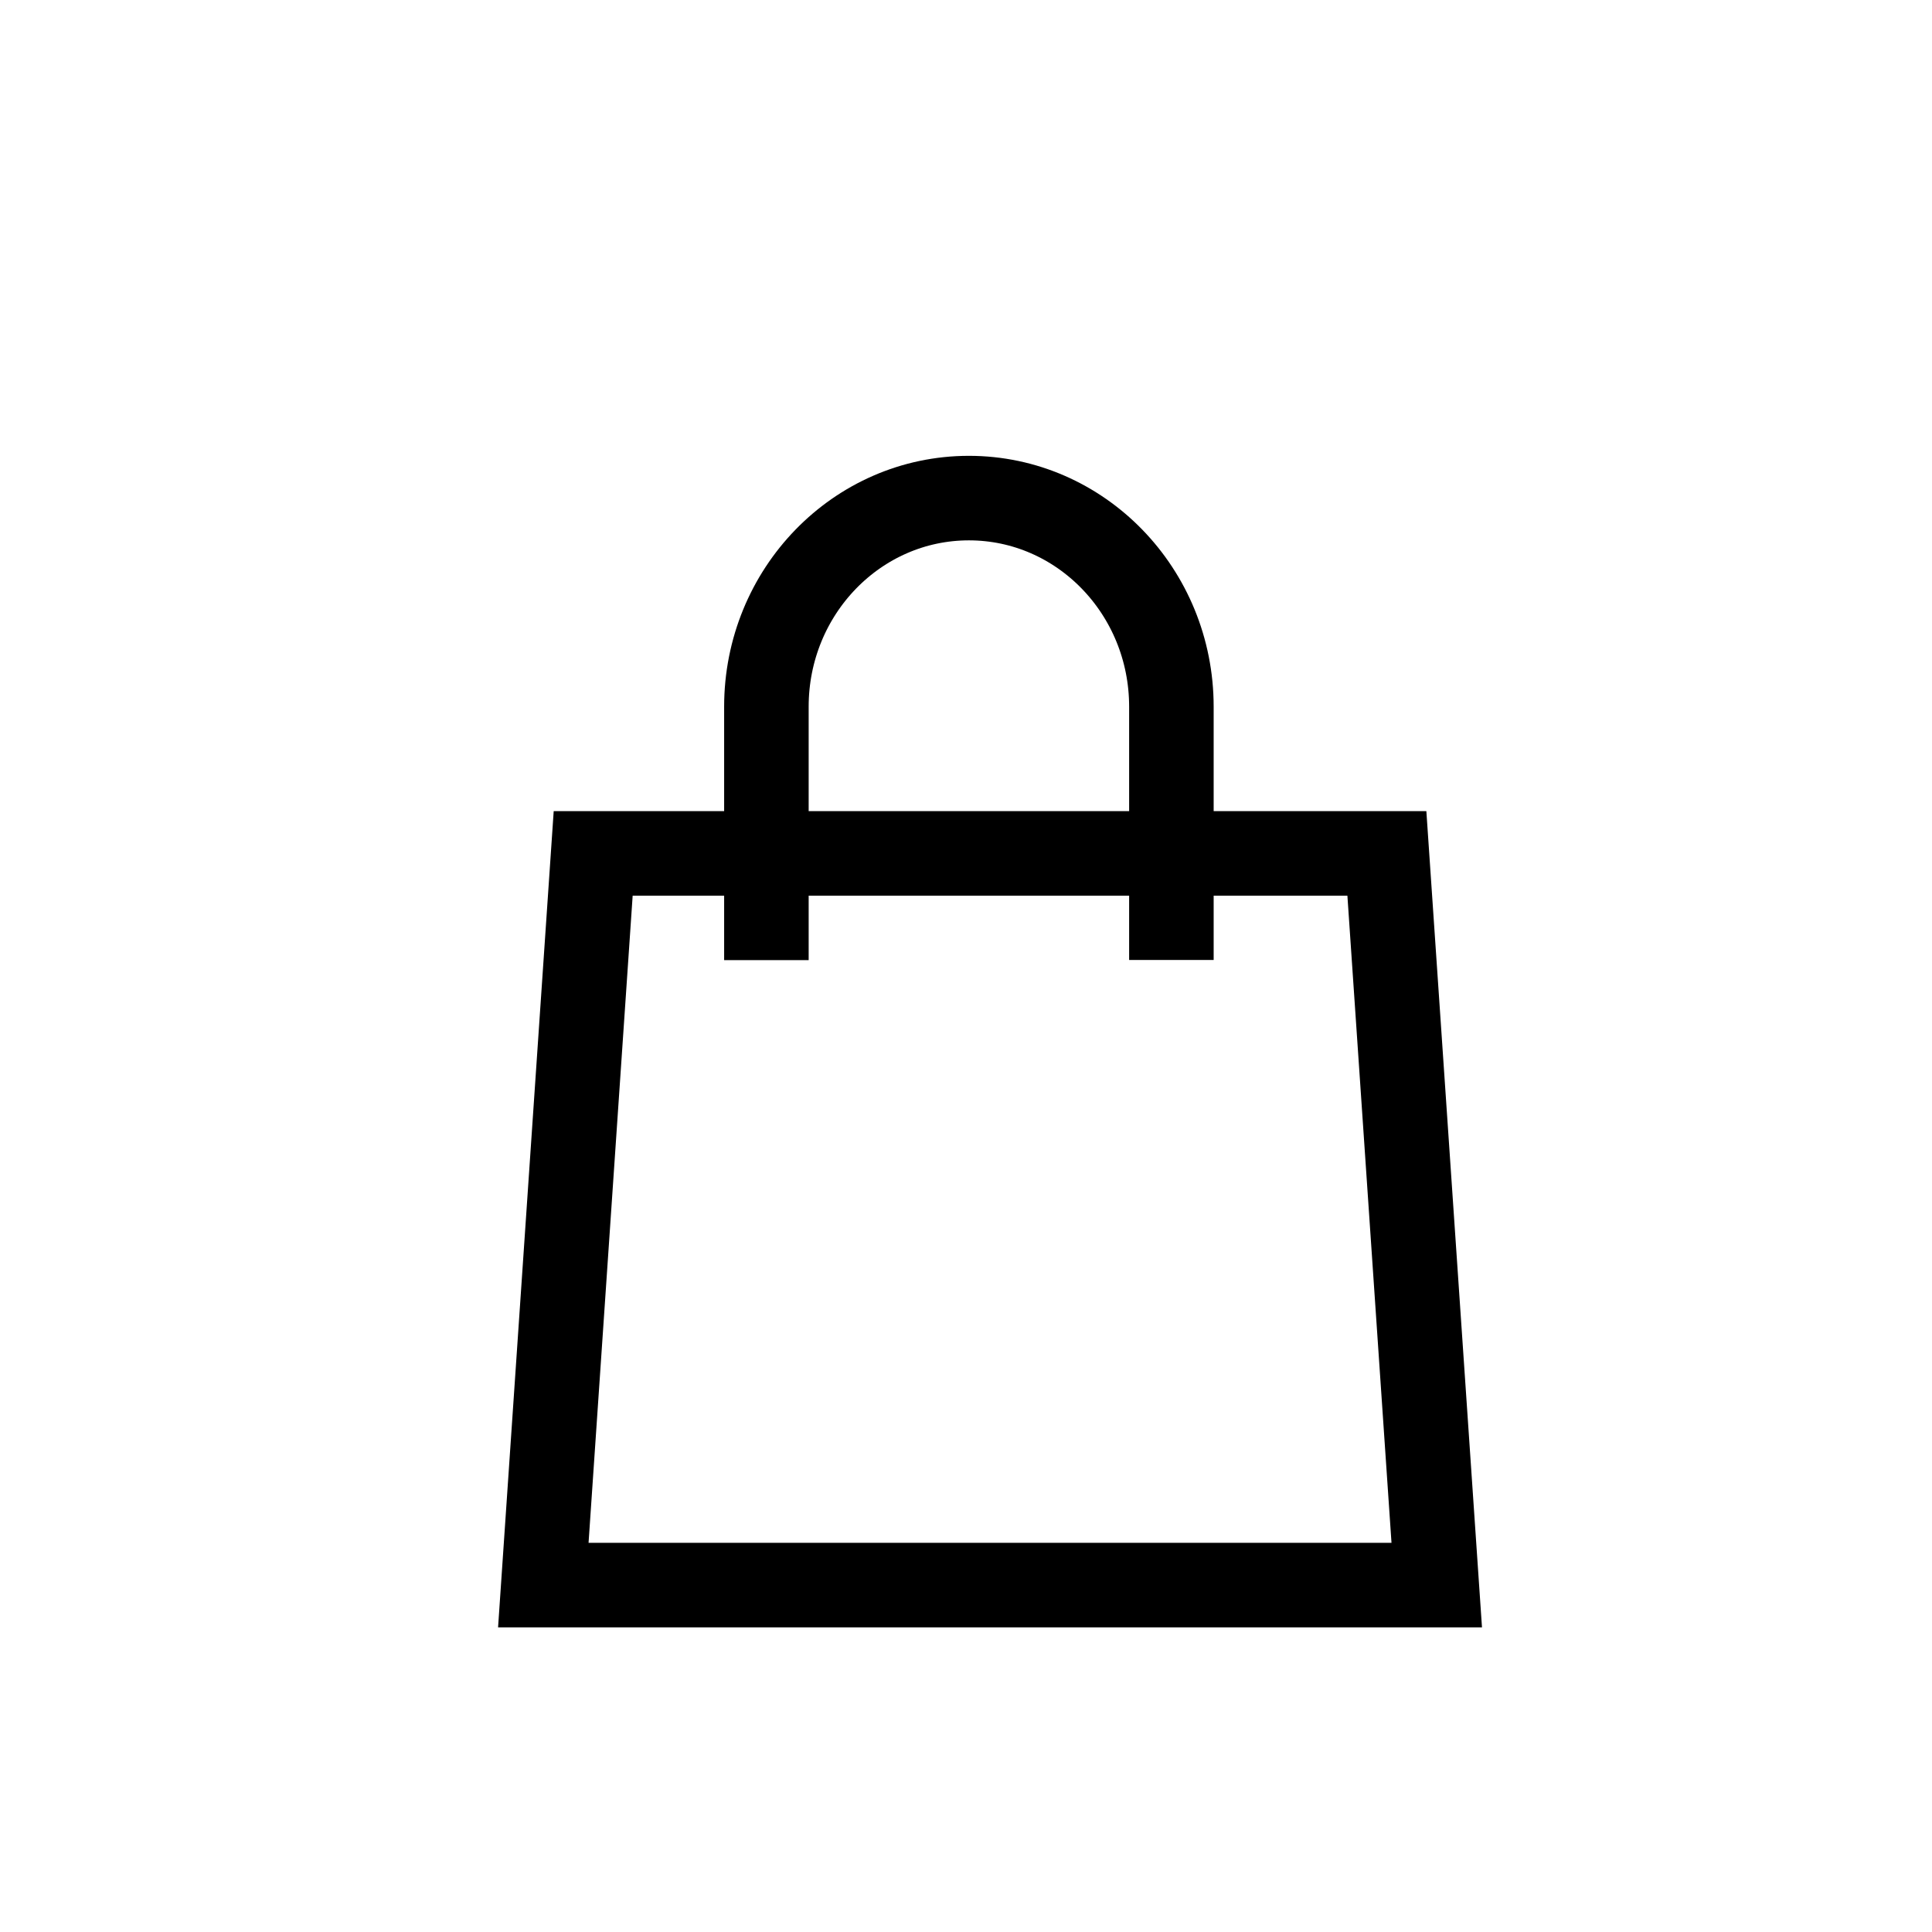
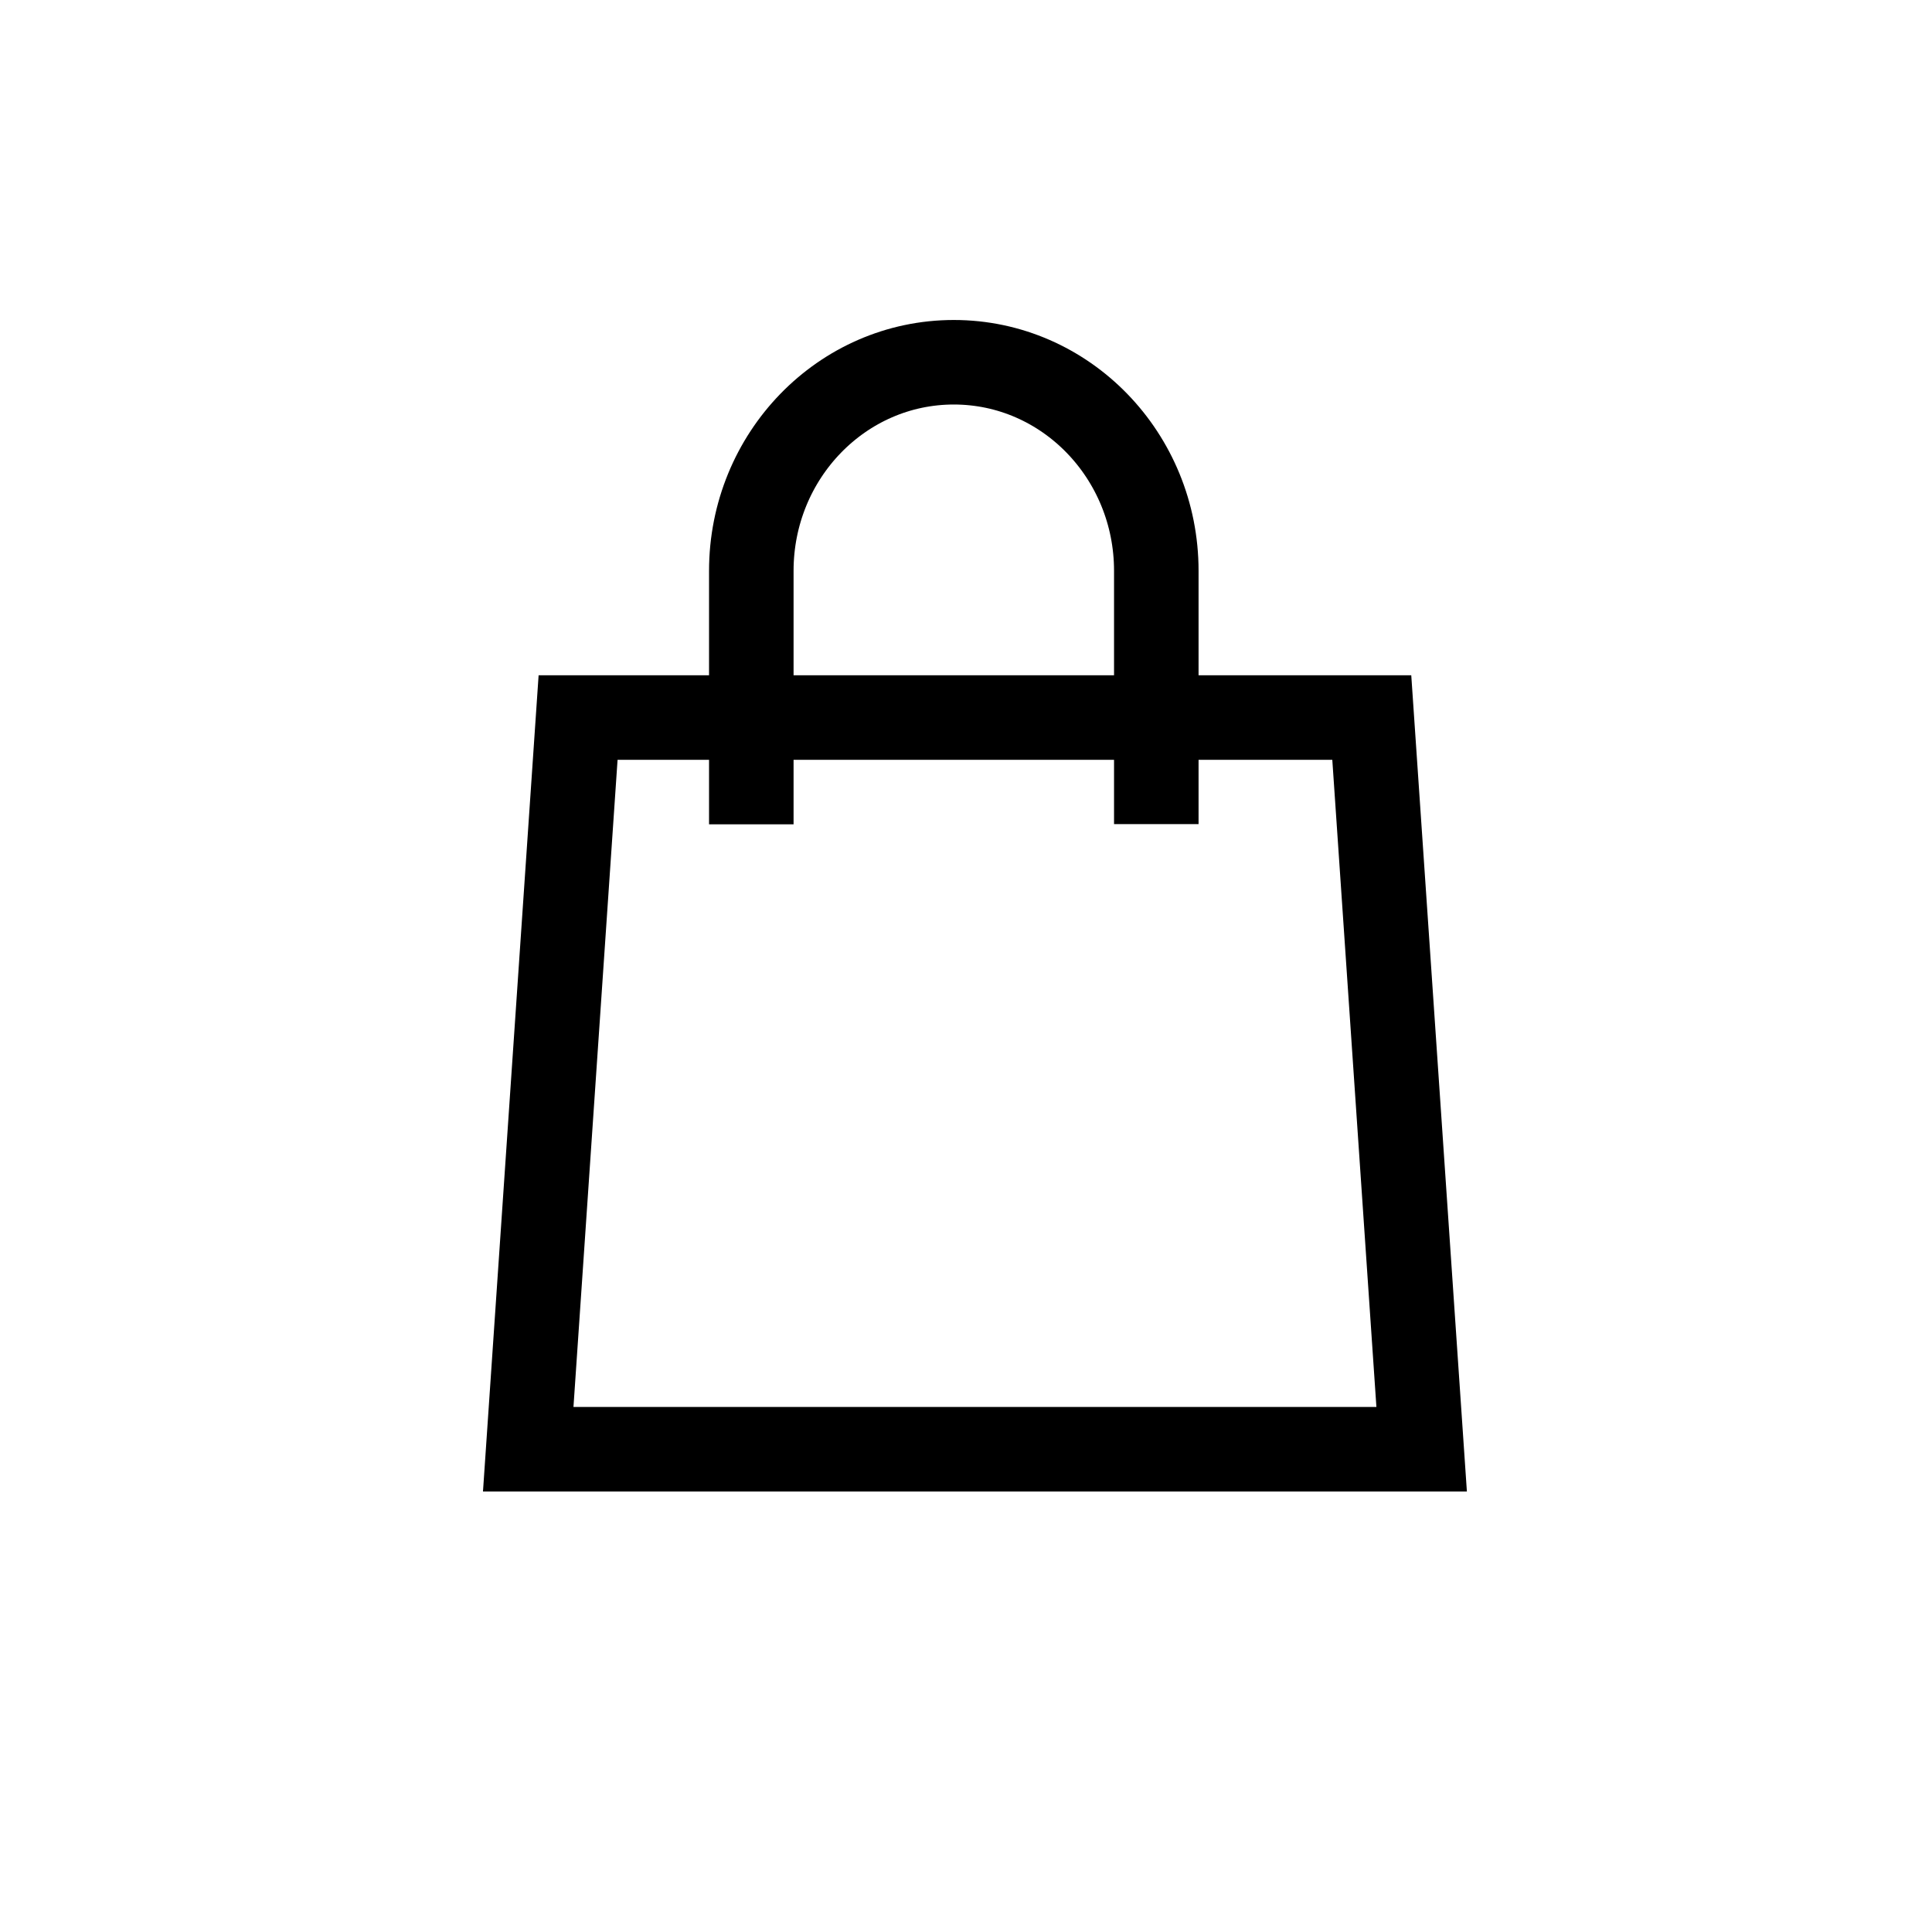
- <svg xmlns="http://www.w3.org/2000/svg" transform="translate(0.25, 0.25)" width="32px" height="32px" viewBox="0 0 32 32" version="1.1">
-   <g stroke="none" stroke-width="1" fill="none" fill-rule="evenodd">
+ <svg xmlns="http://www.w3.org/2000/svg" width="32px" height="32px" viewBox="0 0 32 32" version="1.1">
+   <g transform="translate(0.0, -2.0)" stroke="none" stroke-width="1" fill="none" fill-rule="evenodd">
    <path d="M22.721,13.885 L23.547,26.004 L8.749,26.004 L9.575,13.885 L22.721,13.885 Z" id="Rectangle-6" stroke="#000000" stroke-width="1.4" />
    <path d="M12.444,14.953 L12.444,11.455 C12.444,9.547 13.946,8 15.798,8 C17.65,8 19.152,9.547 19.152,11.455 L19.152,14.95" id="Path" stroke="#000000" stroke-width="1.4" stroke-linecap="square" stroke-linejoin="bevel" />
  </g>
</svg>
